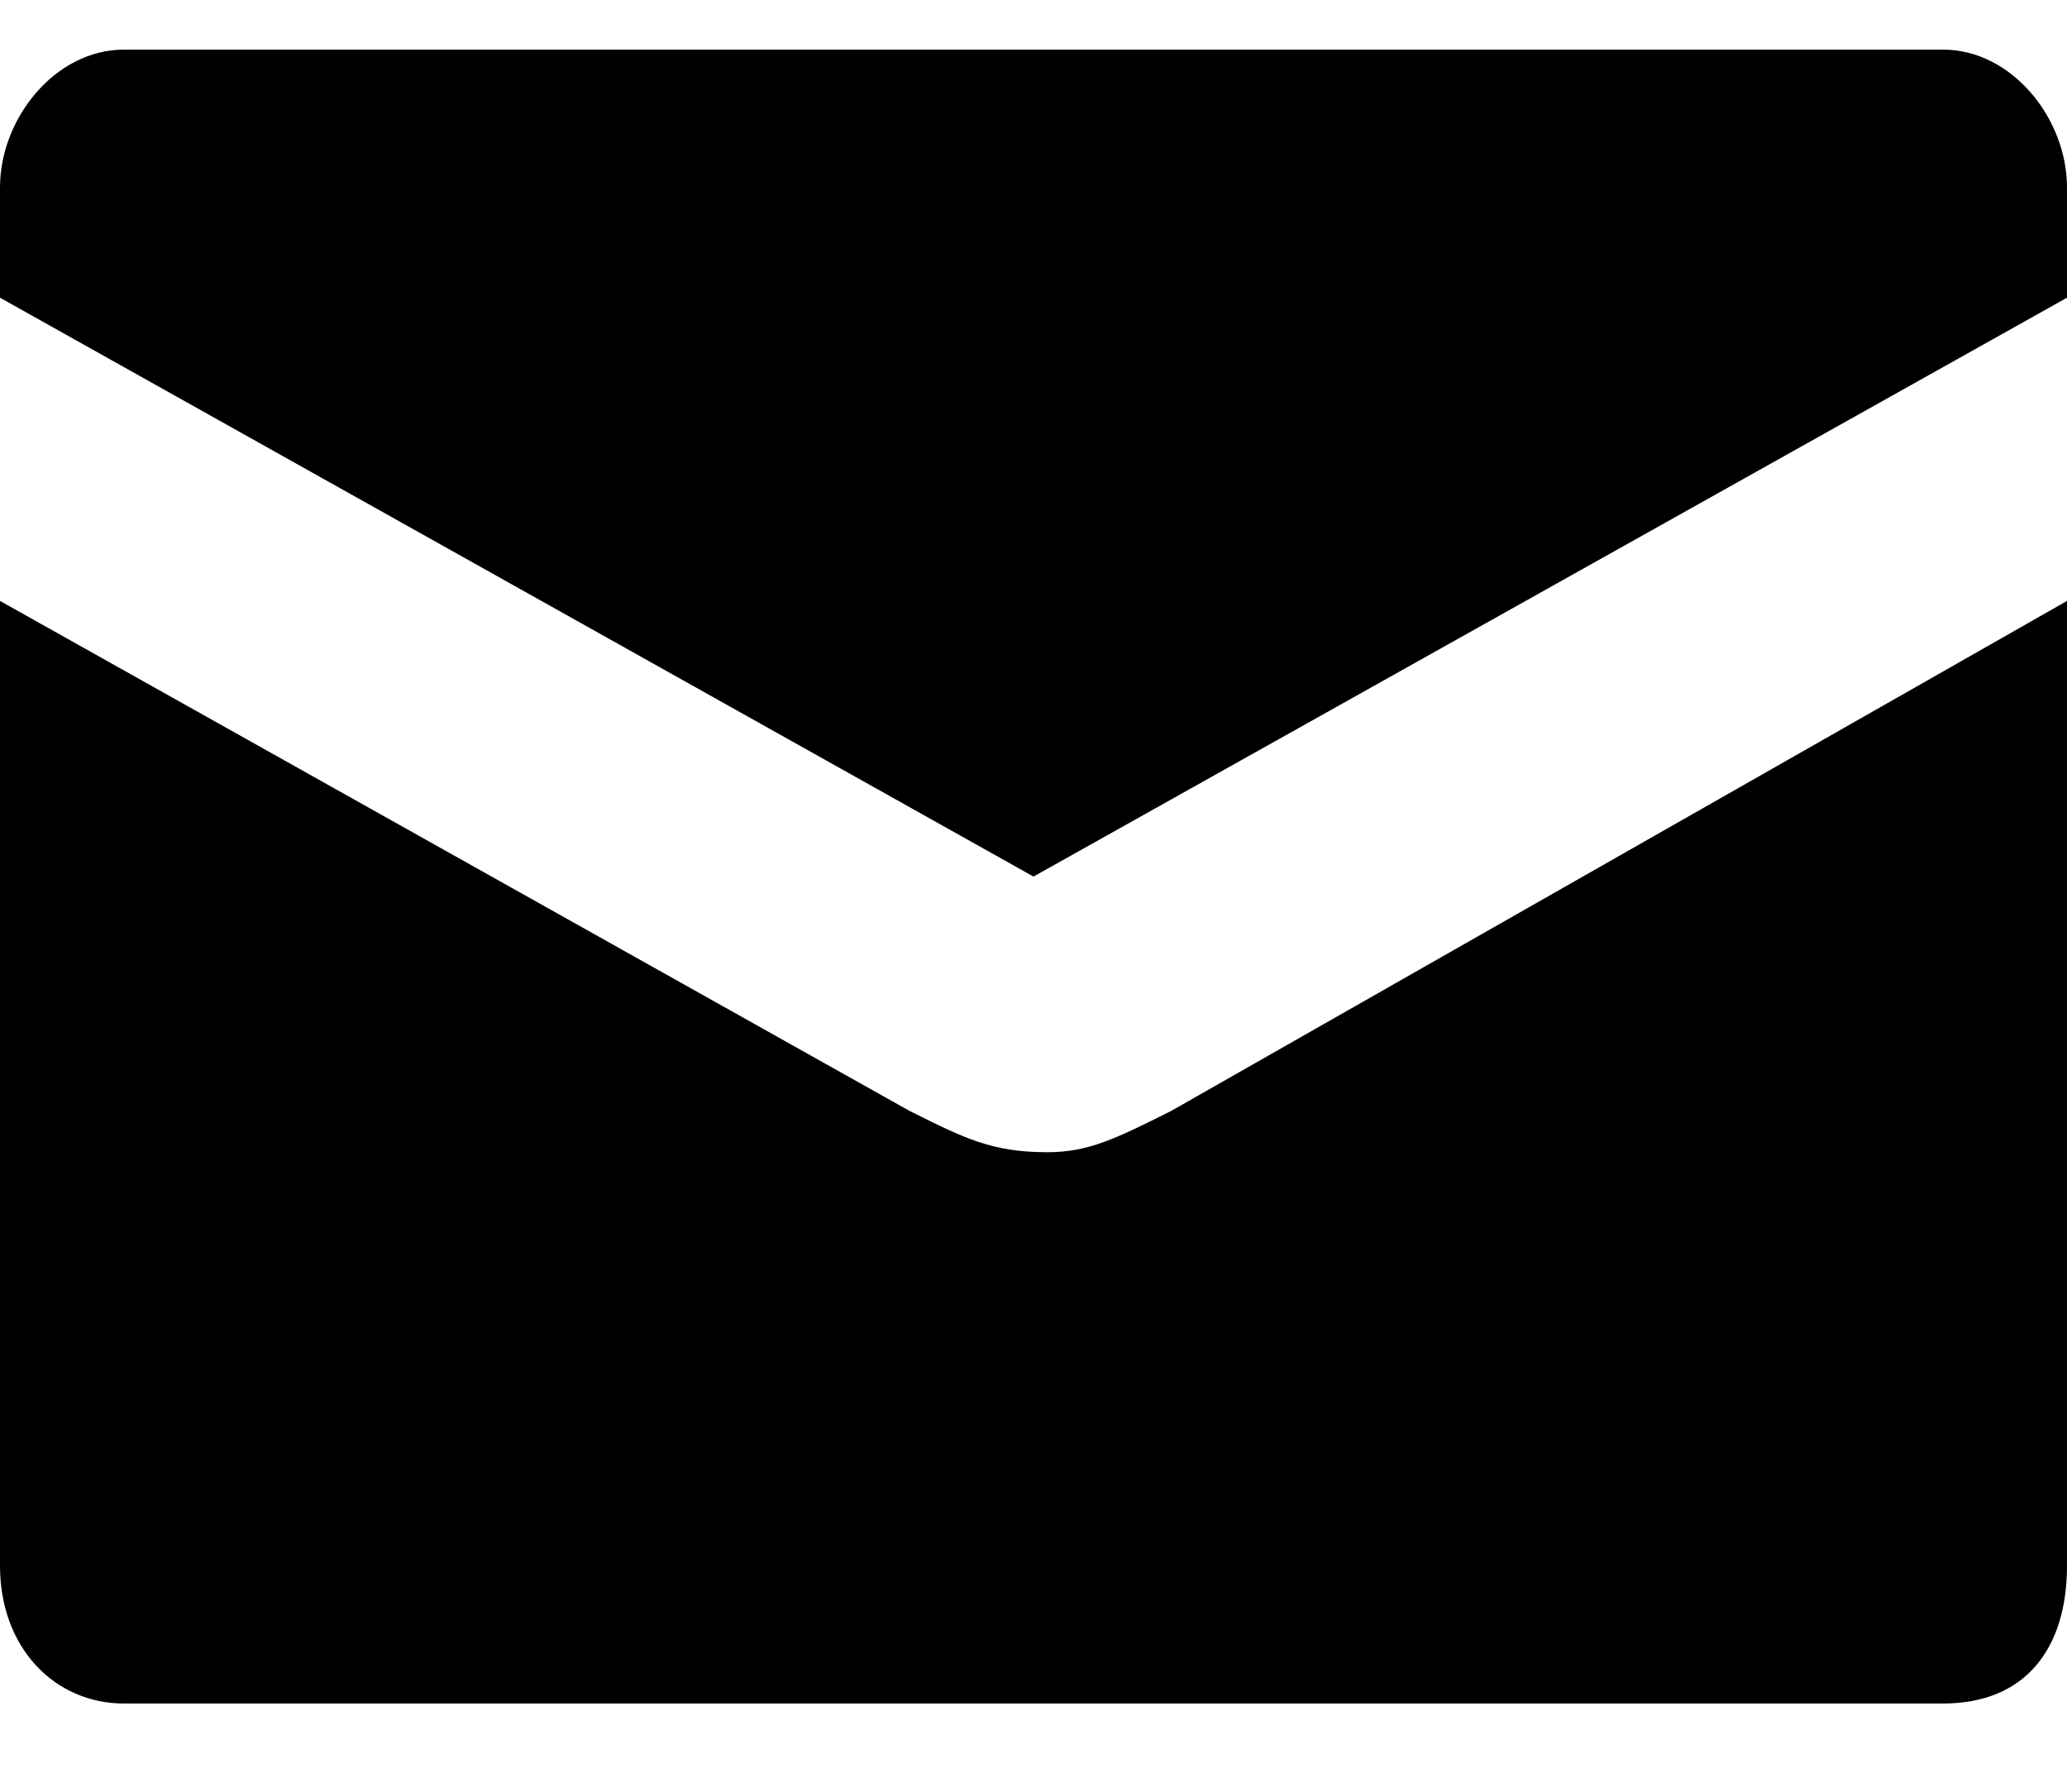
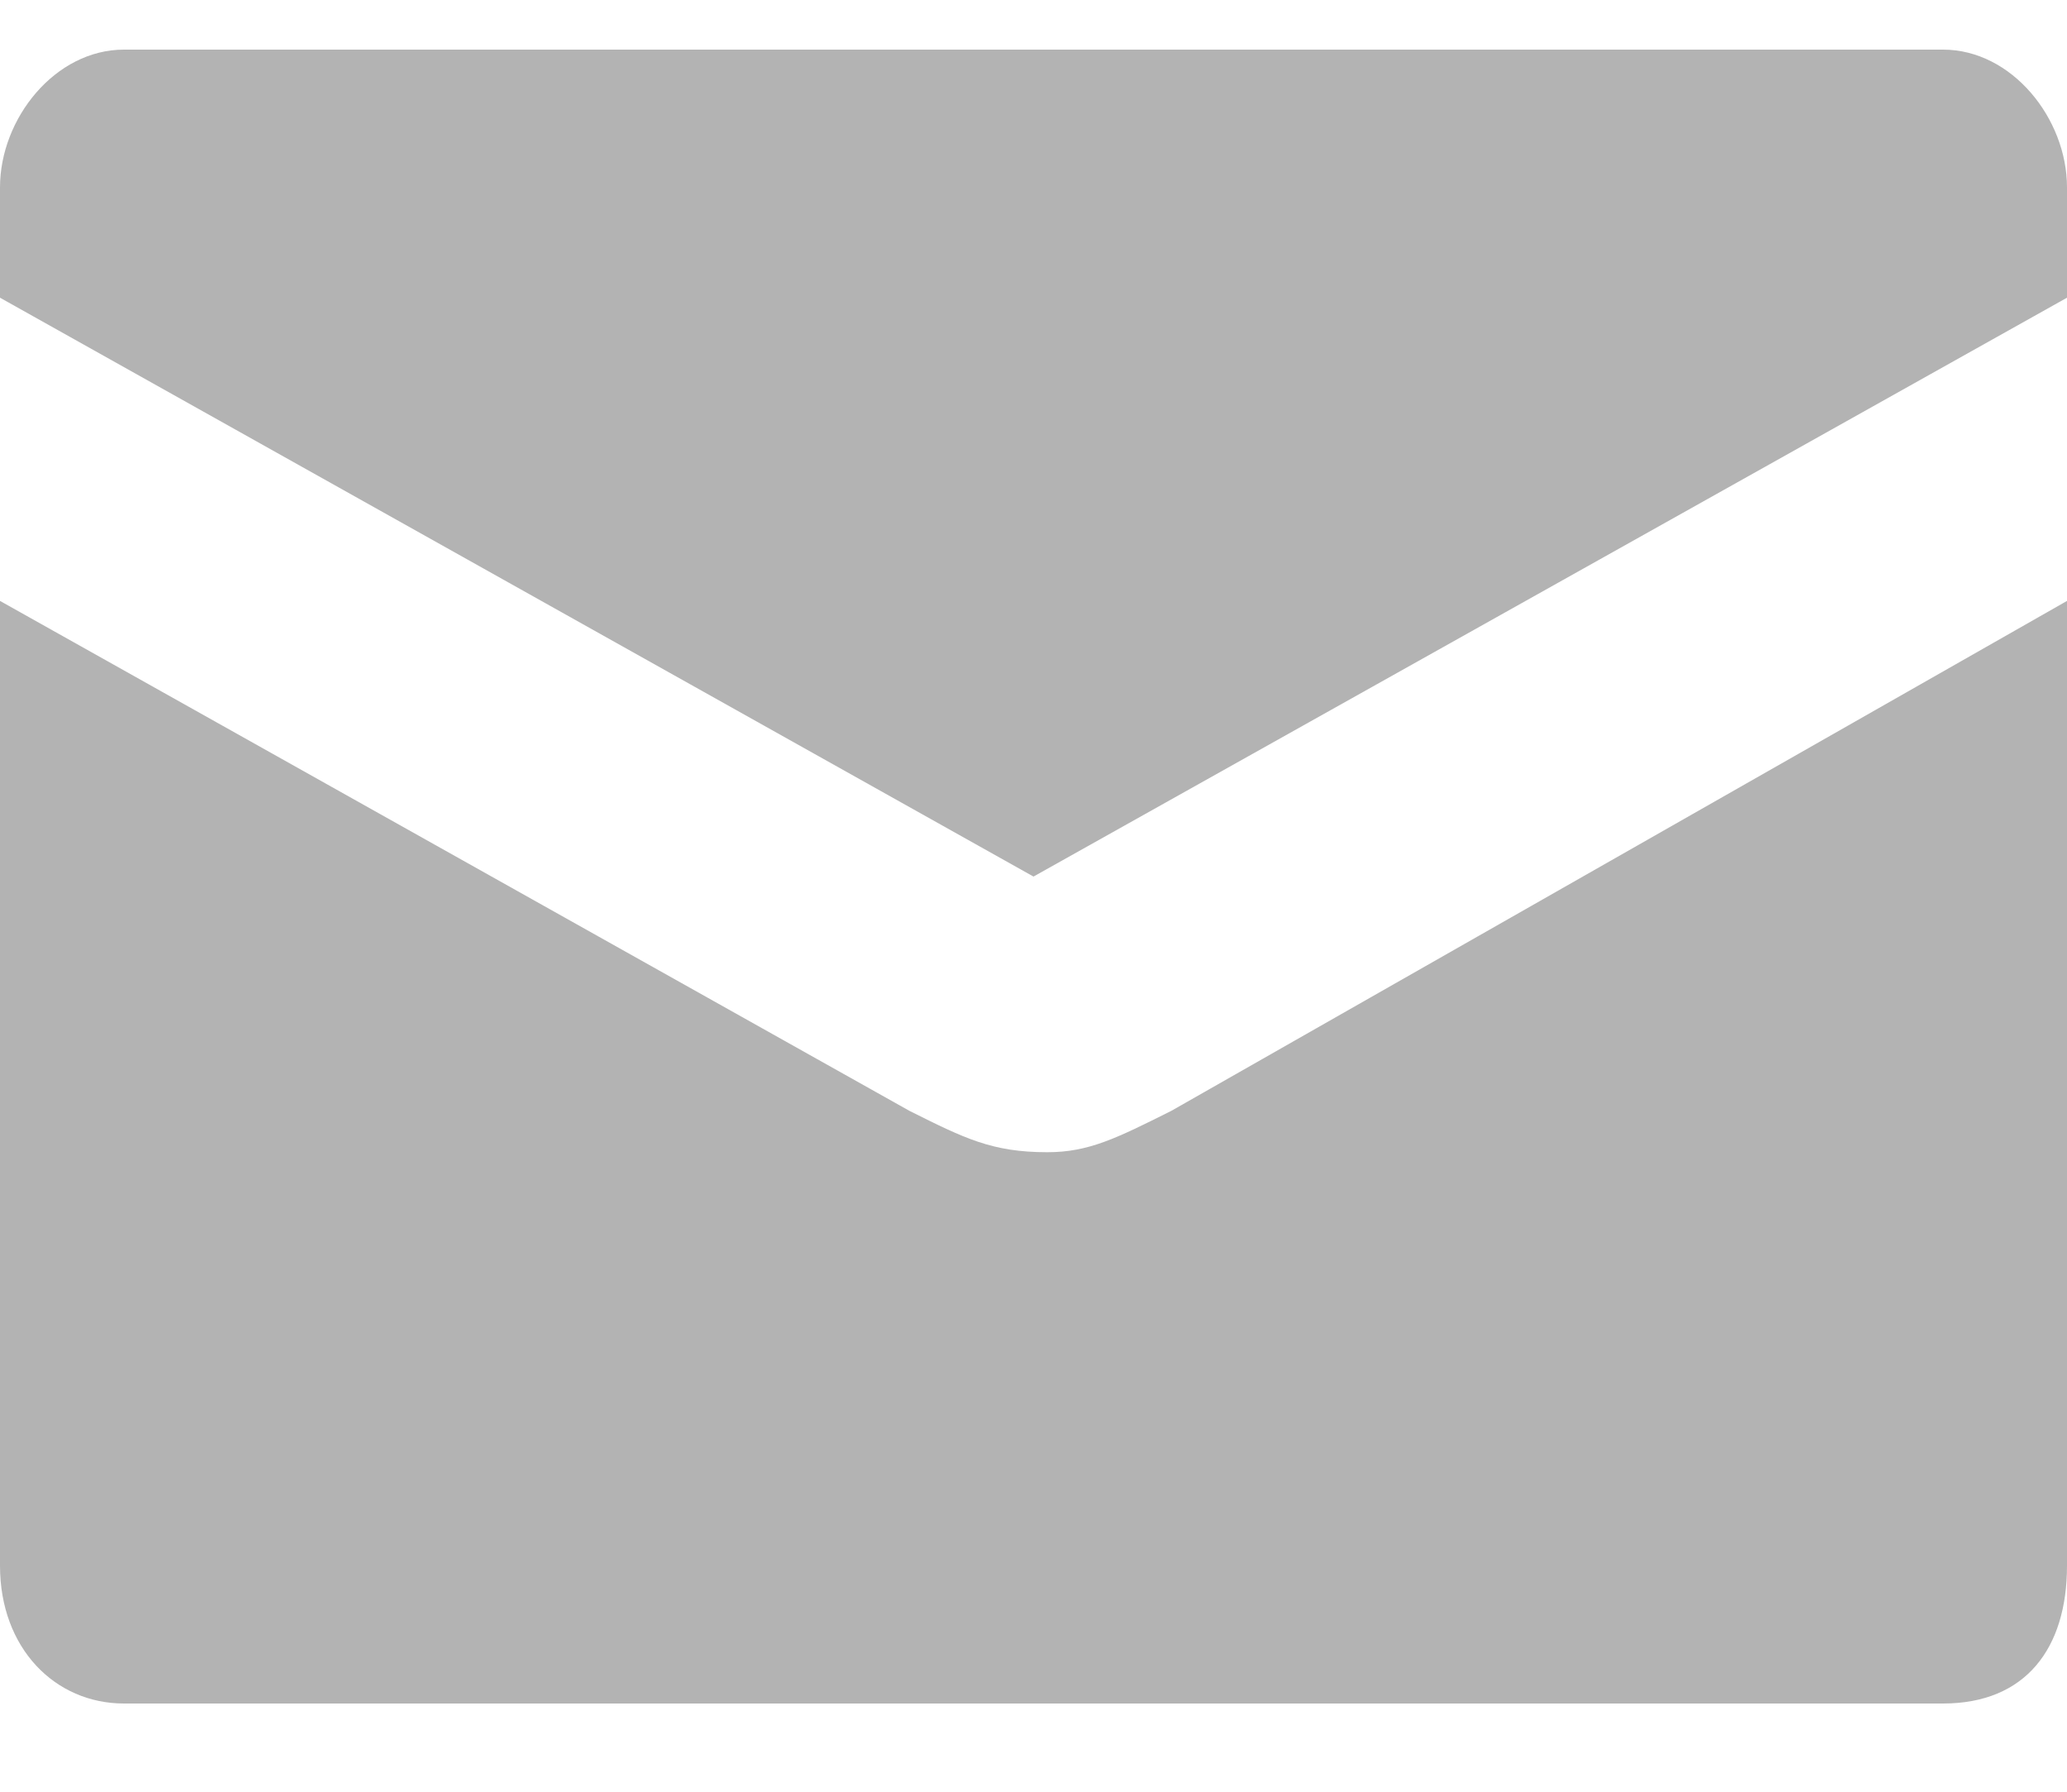
<svg xmlns="http://www.w3.org/2000/svg" width="15" height="13" fill="none">
-   <path fill="#000" d="M7.6 8.36c-.4 0-.6-.1-1-.3L0 4.36v7c0 .6.4 1 .9 1h13.2c.6 0 .9-.4.9-1v-7l-6.5 3.7c-.4.2-.6.3-.9.3Zm6.5-8H.9c-.5 0-.9.5-.9 1v.8l7.5 4.2 7.5-4.2v-.8c0-.5-.4-1-.9-1Z" />
+   <path fill="#b3b3b3" d="M7.6 8.36c-.4 0-.6-.1-1-.3L0 4.36v7c0 .6.4 1 .9 1h13.2c.6 0 .9-.4.9-1v-7l-6.5 3.7c-.4.2-.6.3-.9.3Zm6.5-8H.9c-.5 0-.9.5-.9 1v.8l7.5 4.2 7.5-4.2v-.8c0-.5-.4-1-.9-1Z" />
</svg>
